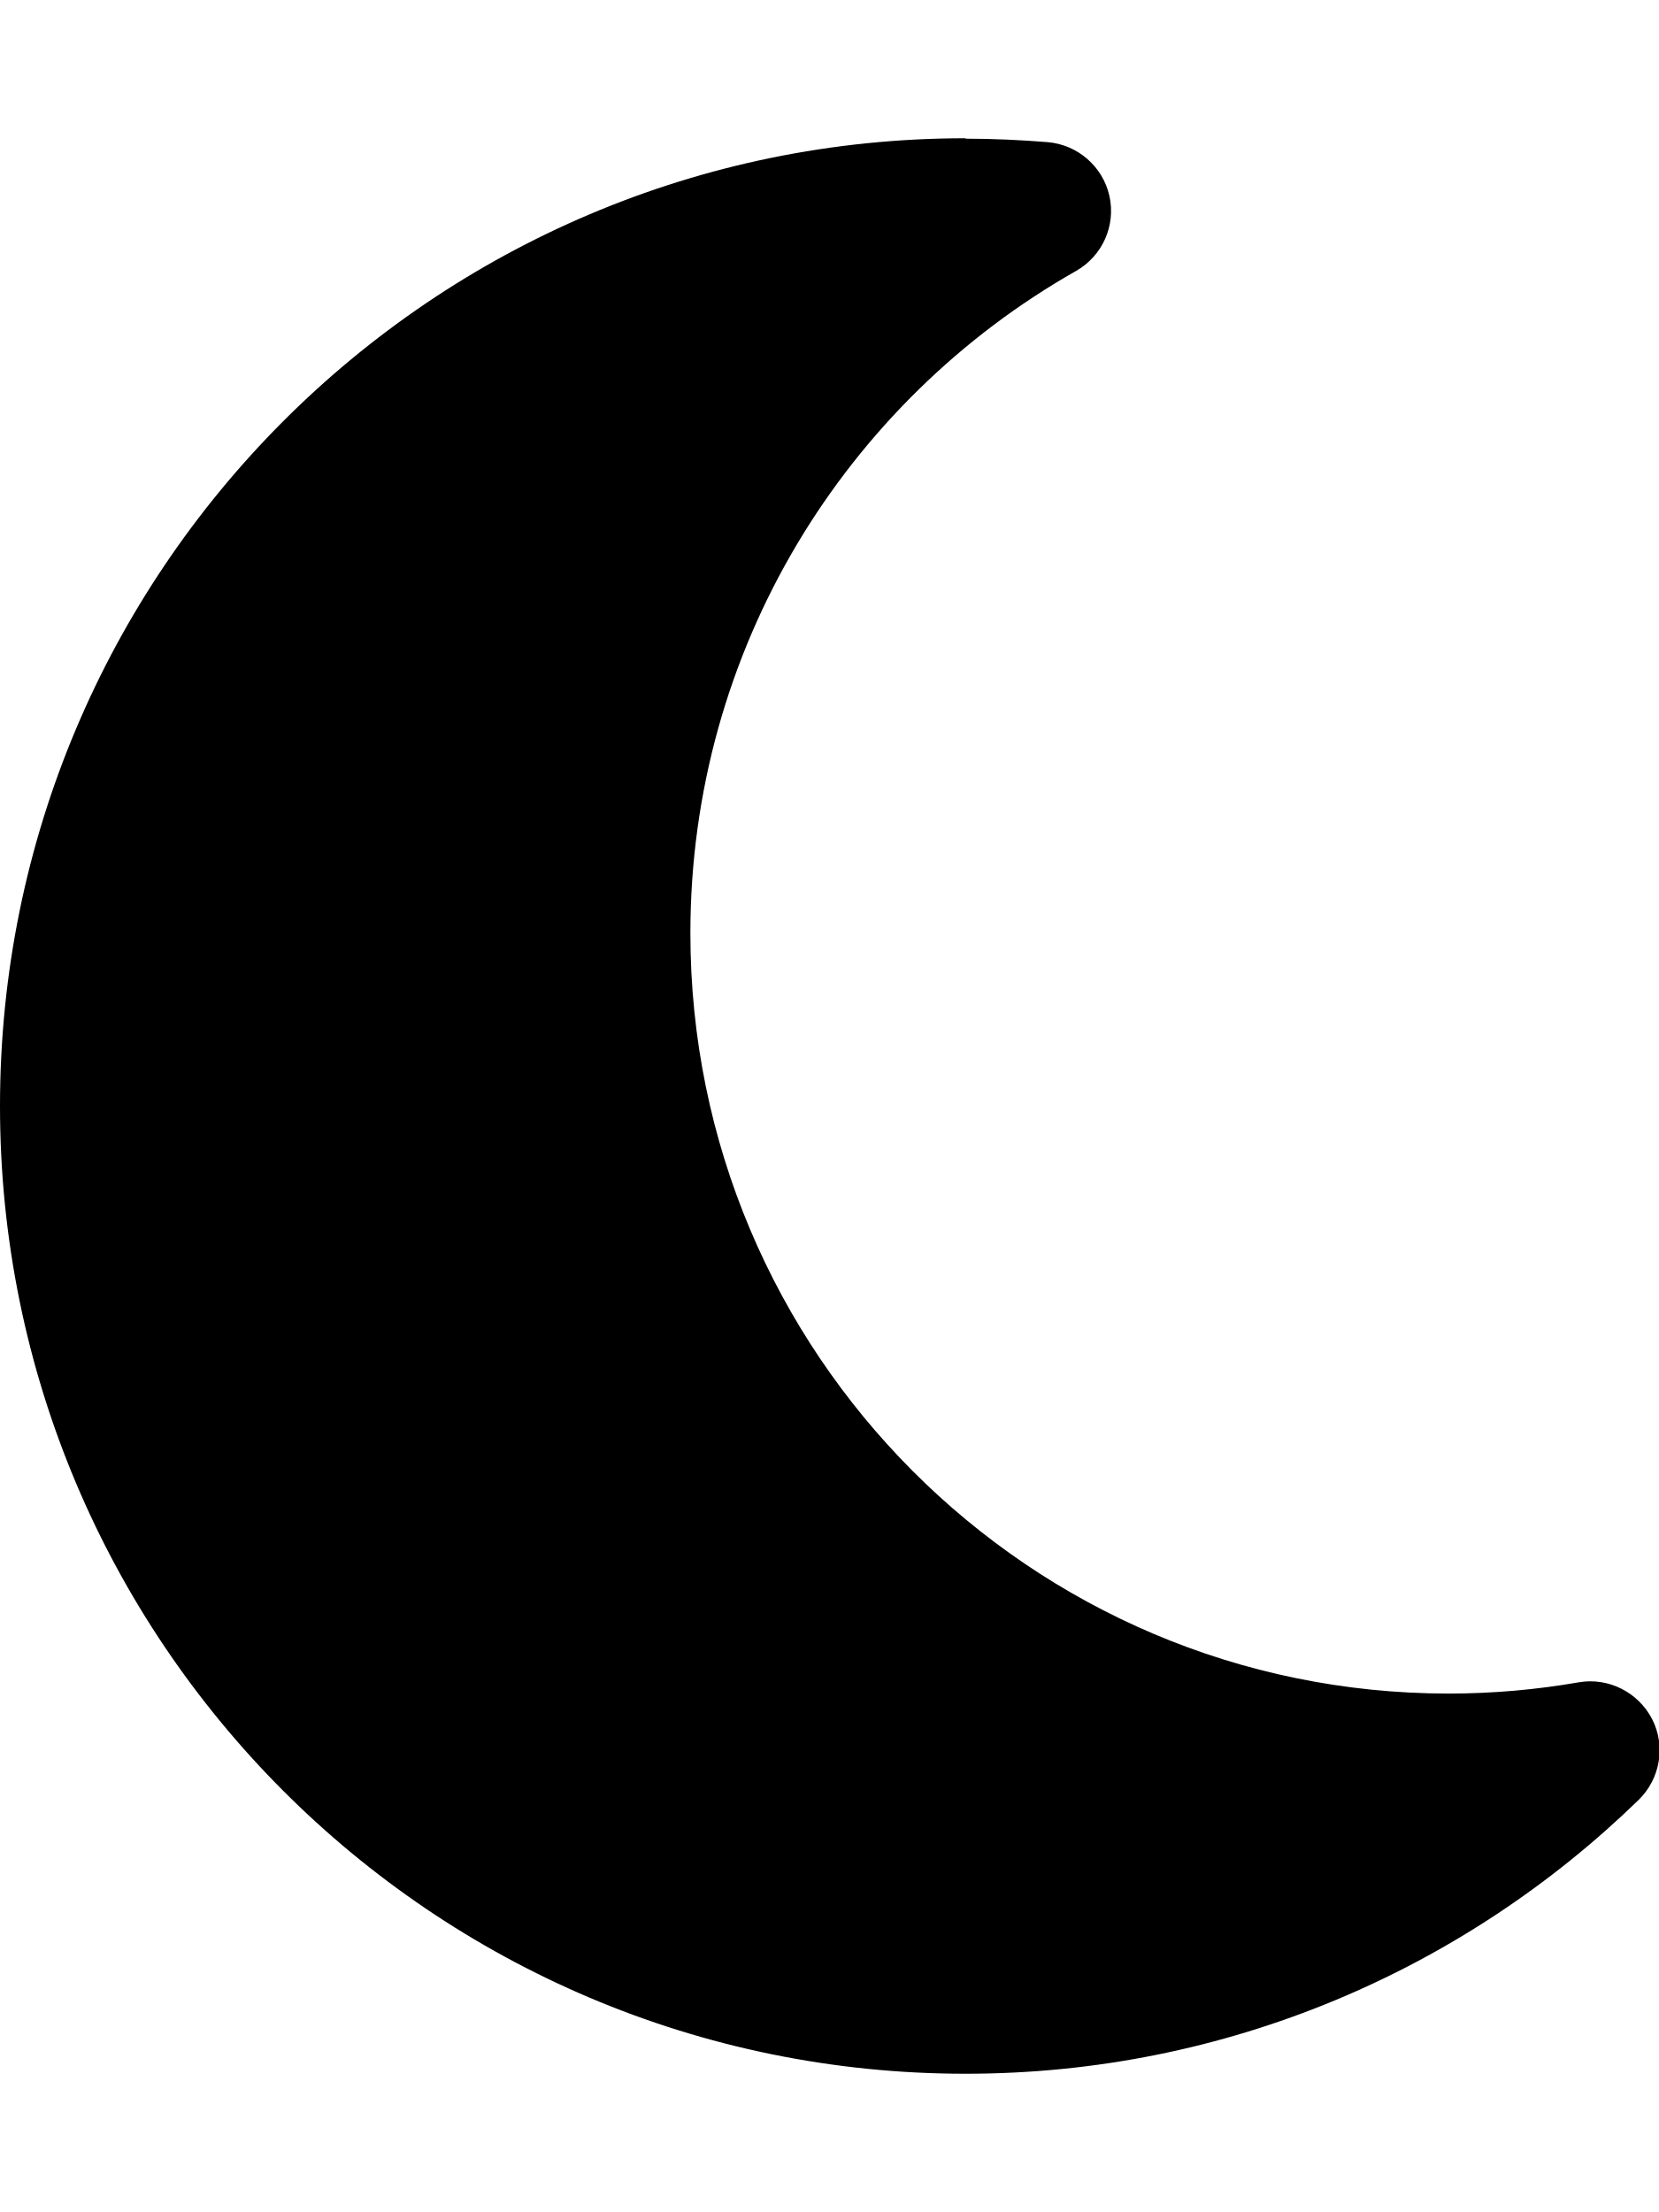
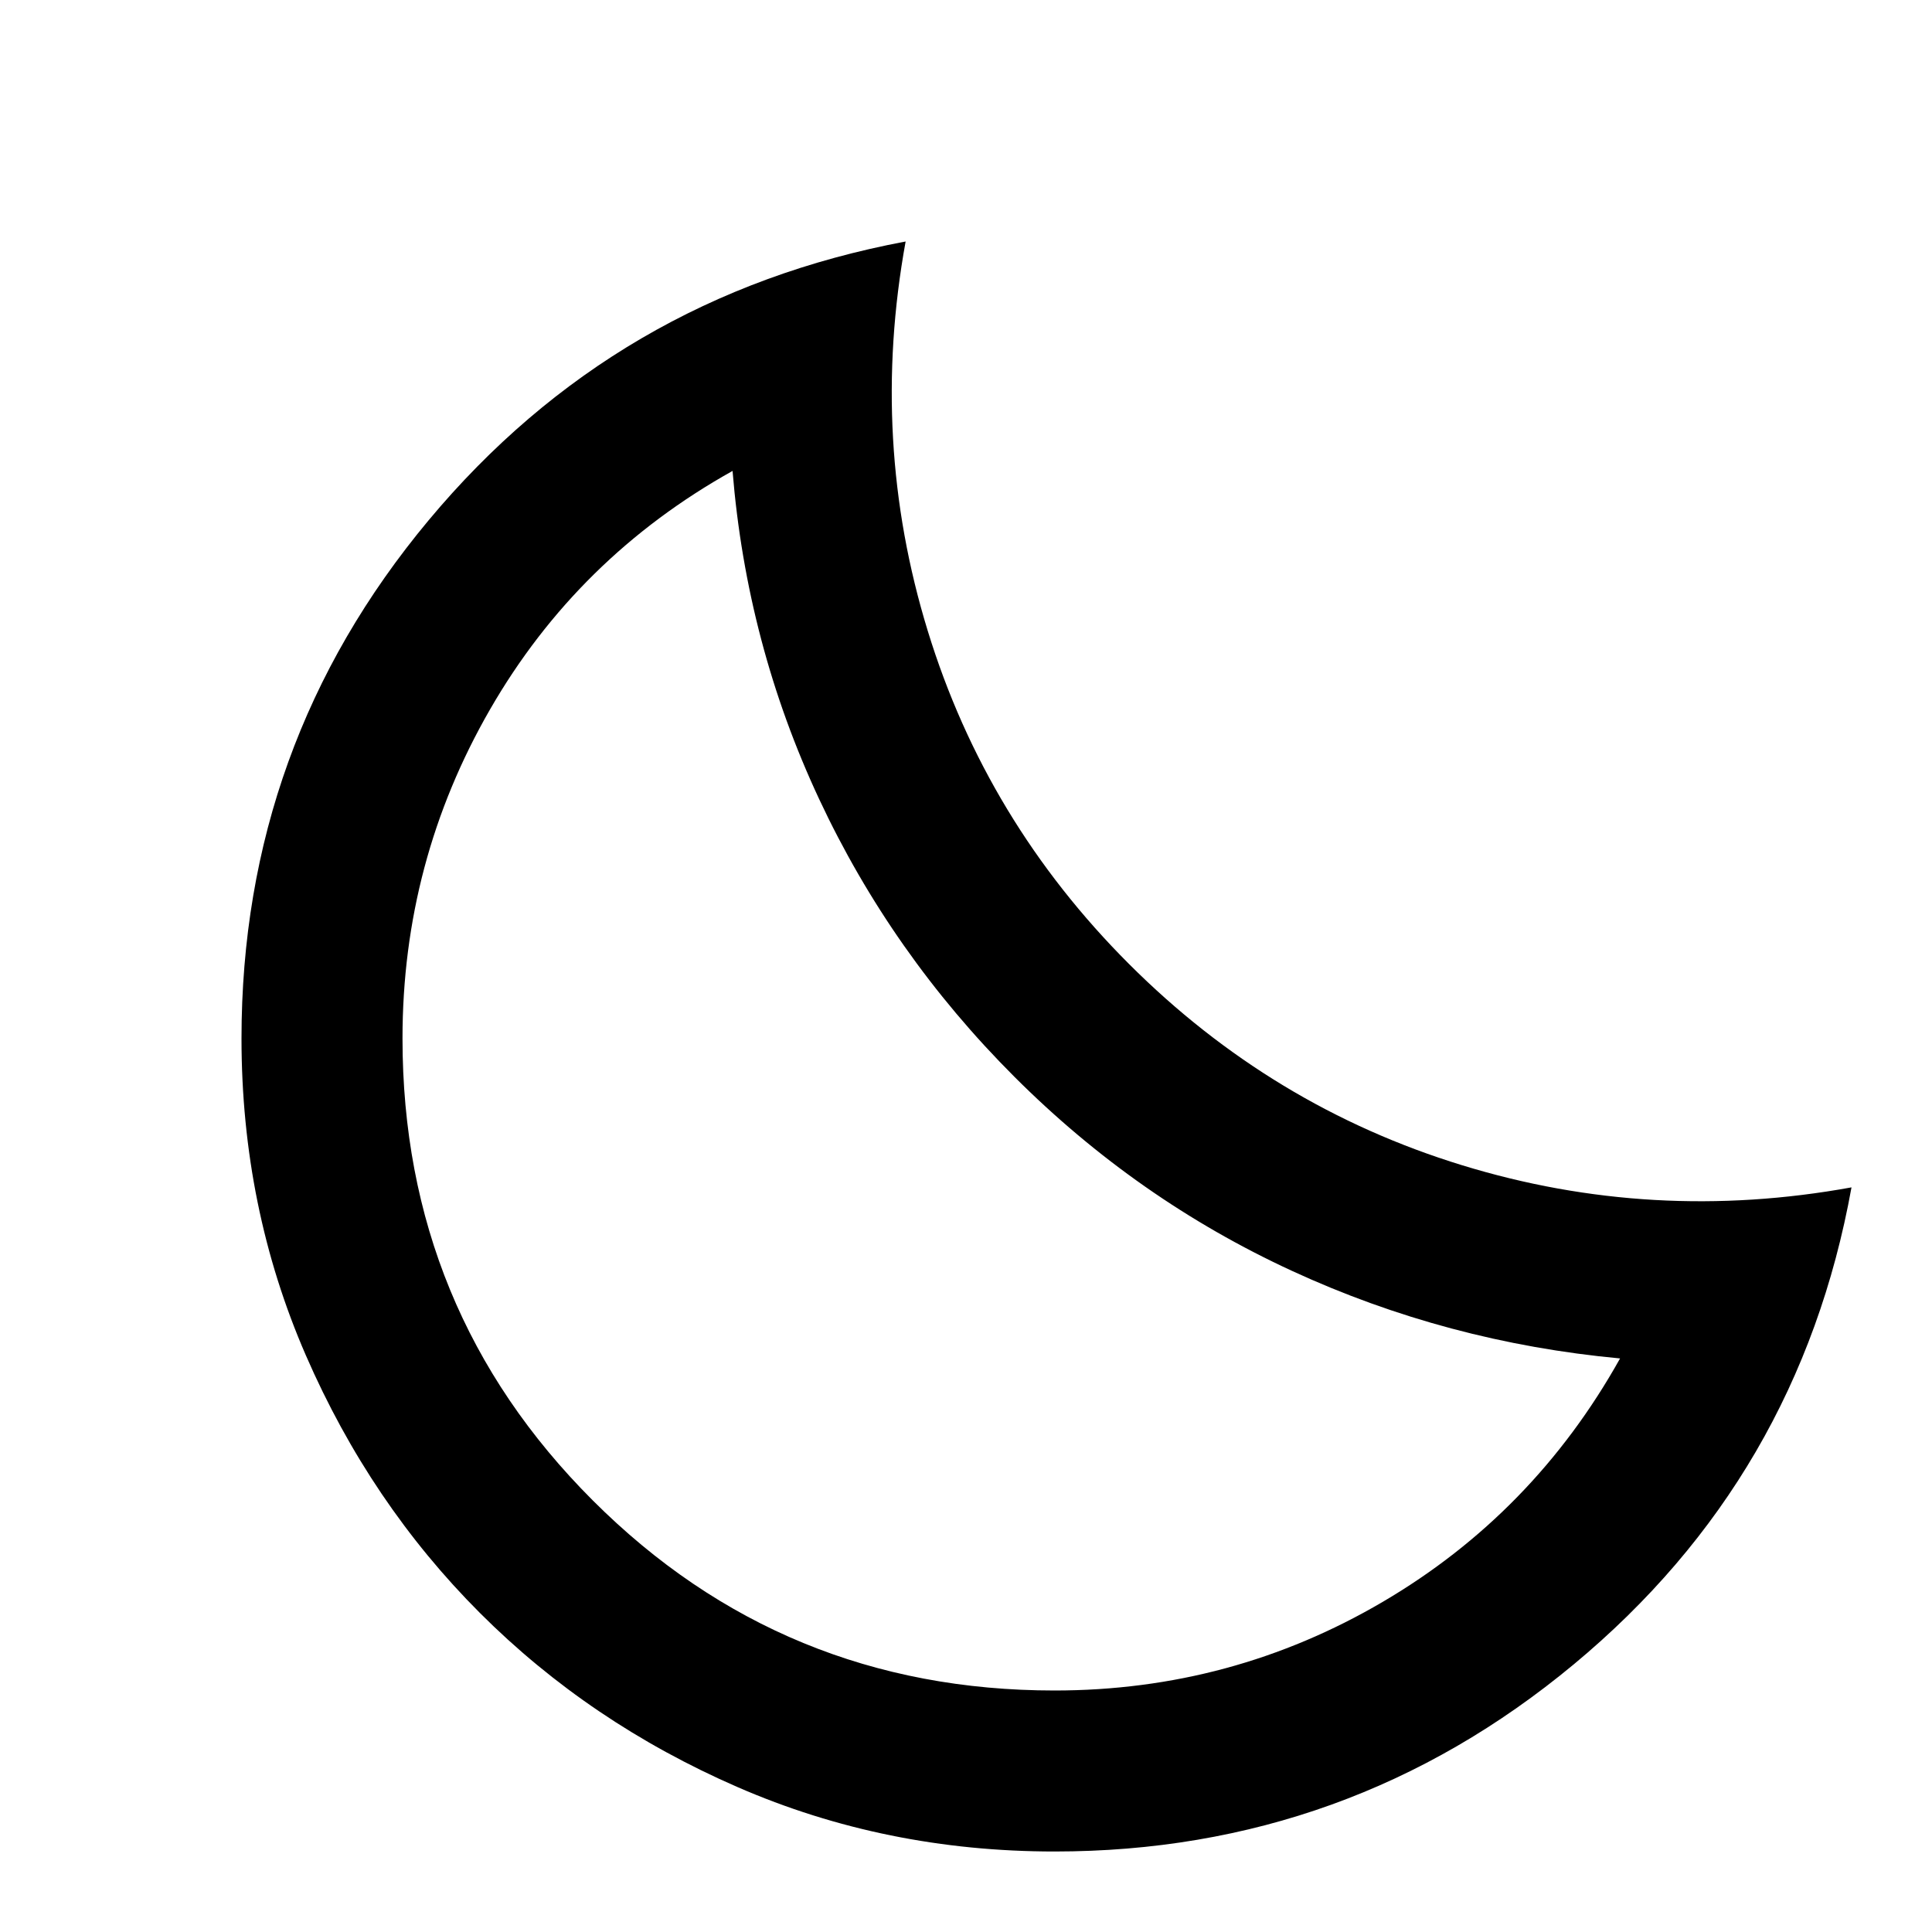
- <svg xmlns="http://www.w3.org/2000/svg" viewBox="0 0 384 512">
-   <path d="M223.5 32C100 32 0 132.3 0 256S100 480 223.5 480c60.6 0 115.5-24.2 155.8-63.4c5-4.9 6.3-12.5 3.1-18.7s-10.1-9.7-17-8.5c-9.8 1.7-19.8 2.6-30.1 2.6c-96.9 0-175.5-78.8-175.5-176c0-65.8 36-123.1 89.3-153.3c6.1-3.5 9.2-10.5 7.7-17.3s-7.3-11.9-14.3-12.5c-6.3-.5-12.6-.8-19-.8z" />
+ <svg xmlns="http://www.w3.org/2000/svg" height="24" viewBox="0 -960 960 960" width="24">
+   <path d="M524-40q-84 0-157.5-32t-128-86.5Q184-213 152-286.5T120-444q0-146 93-257.5T450-840q-18 99 11 193.5T561-481q71 71 165.5 100T920-370q-26 144-138 237T524-40Zm0-80q88 0 163-44t118-121q-86-8-163-43.5T504-425q-61-61-97-138t-43-163q-77 43-120.5 118.5T200-444q0 135 94.5 229.5T524-120Zm-20-305Z" />
</svg>
